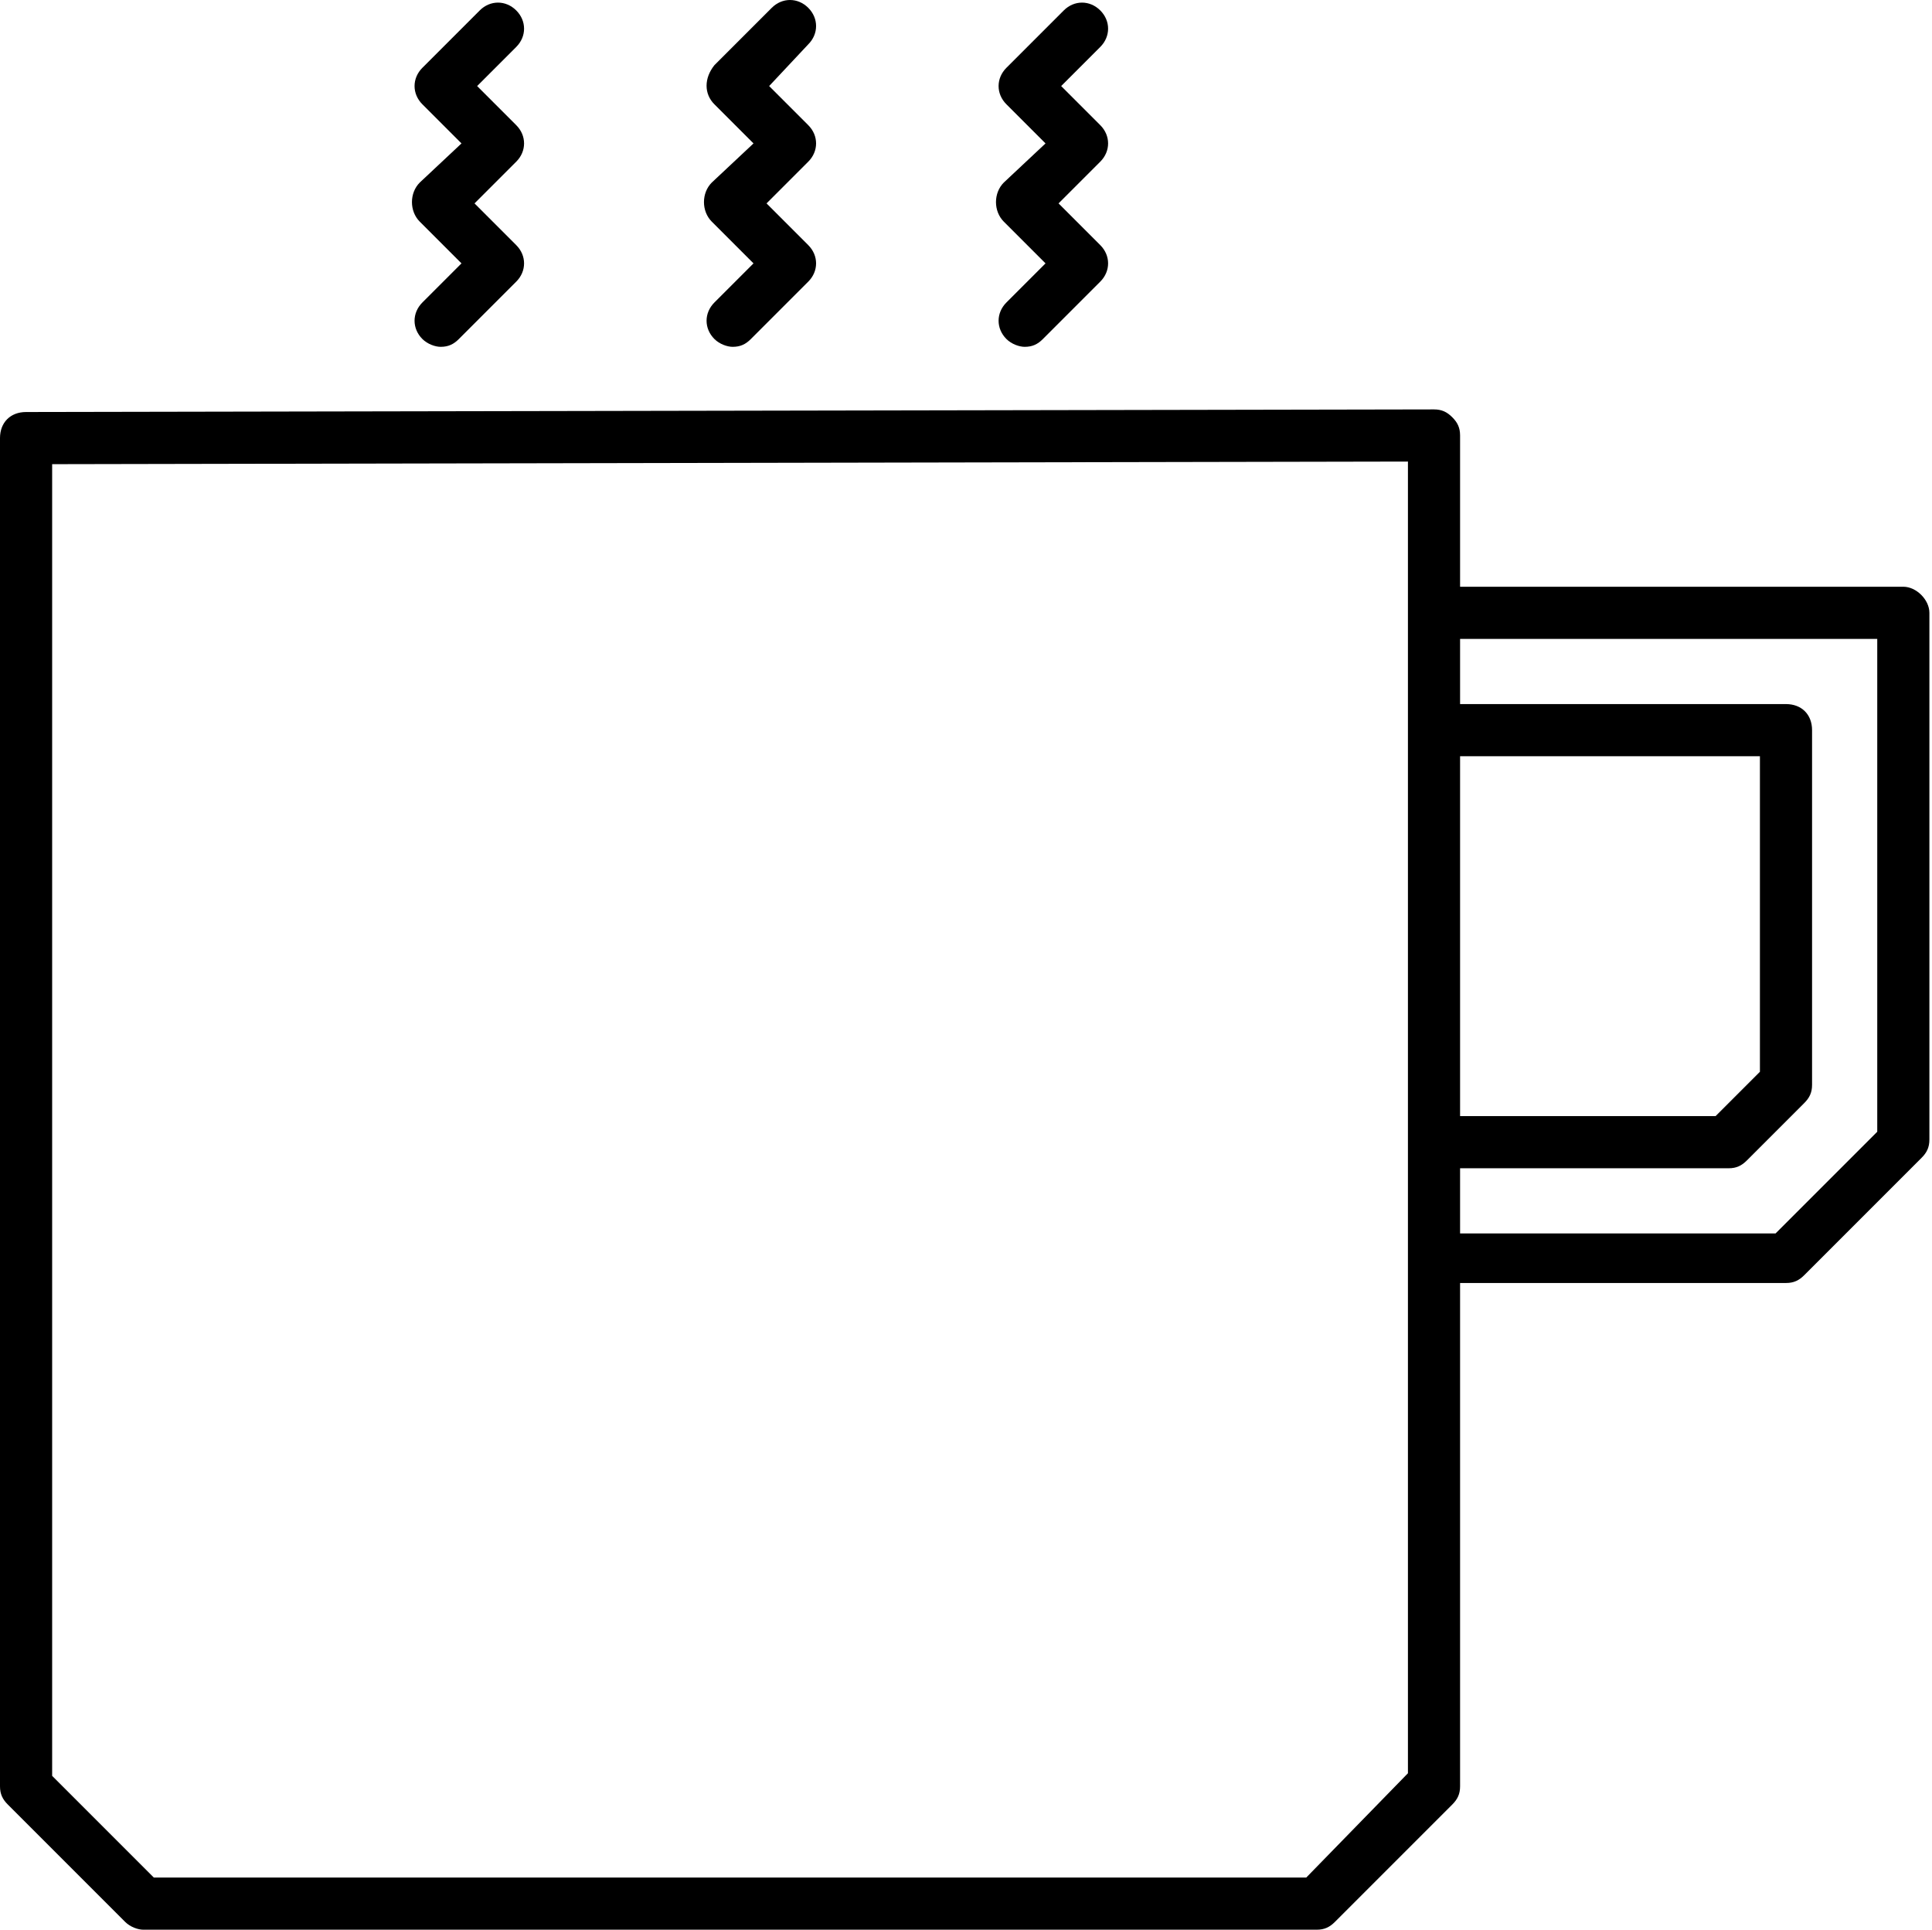
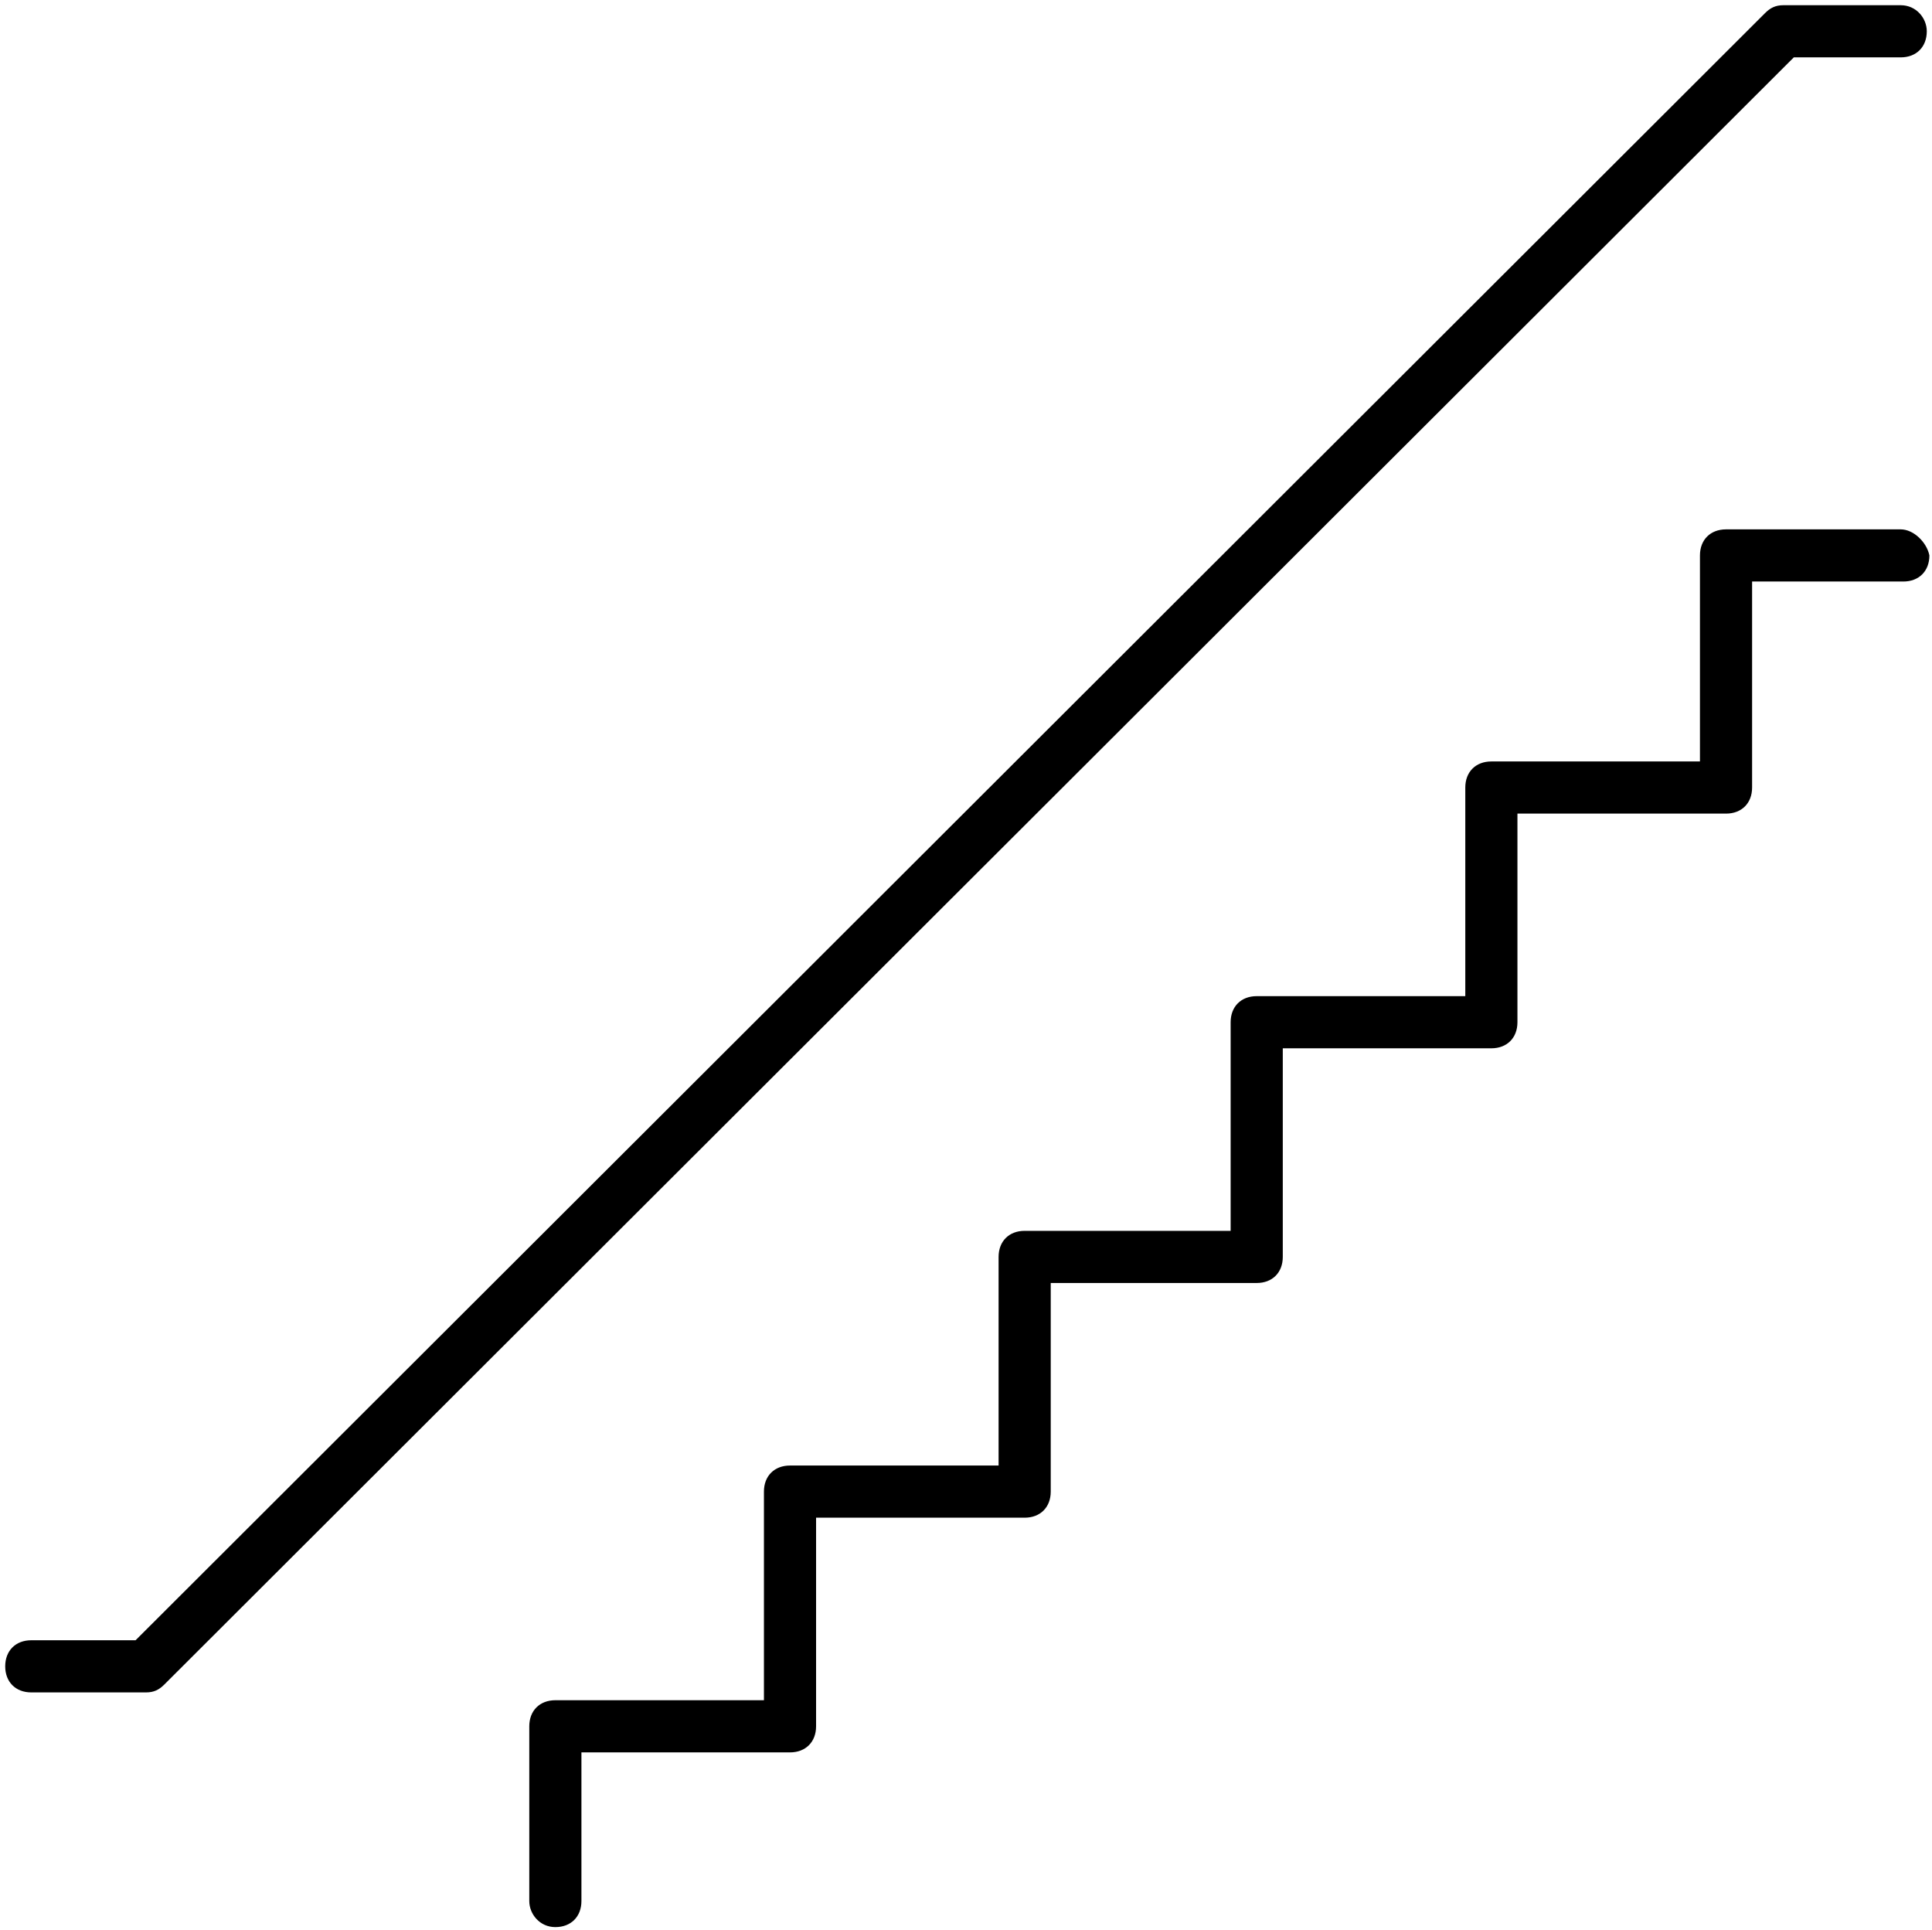
<svg xmlns="http://www.w3.org/2000/svg" version="1.1" x="0px" y="0px" viewBox="0 0 74.1 74" style="enable-background:new 0 0 74.1 74;" xml:space="preserve">
  <g id="Design">
    <g>
-       <path d="M73,22.5H56v-5.8c0-0.3-0.1-0.5-0.3-0.7c-0.2-0.2-0.4-0.3-0.7-0.3h0L1,15.8c-0.6,0-1,0.4-1,1v51.7c0,0.3,0.1,0.5,0.3,0.7    l4.5,4.5C5,73.9,5.3,74,5.5,74h45c0.3,0,0.5-0.1,0.7-0.3l4.5-4.5c0.2-0.2,0.3-0.4,0.3-0.7l0-19.3h12.5c0.3,0,0.5-0.1,0.7-0.3    l4.5-4.5c0.2-0.2,0.3-0.4,0.3-0.7V23.5C74,23,73.5,22.5,73,22.5z M56,29h11.5v12.1l-1.7,1.7H56L56,29z M50.1,72H5.9L2,68.1V17.8    l52-0.1l0,50.3L50.1,72z M72,43.4l-3.9,3.9H56v-2.5h10.3c0.3,0,0.5-0.1,0.7-0.3l2.2-2.2c0.2-0.2,0.3-0.4,0.3-0.7V28    c0-0.6-0.4-1-1-1H56l0-2.5h16V43.4z" />
-       <path d="M27.3,8.5l1.6,1.6l-1.5,1.5c-0.4,0.4-0.4,1,0,1.4c0.2,0.2,0.5,0.3,0.7,0.3c0.3,0,0.5-0.1,0.7-0.3l2.2-2.2    c0.4-0.4,0.4-1,0-1.4l-1.6-1.6L31,6.2c0.4-0.4,0.4-1,0-1.4l-1.5-1.5L31,1.7c0.4-0.4,0.4-1,0-1.4c-0.4-0.4-1-0.4-1.4,0l-2.2,2.2    C27,3,27,3.6,27.4,4l1.5,1.5L27.3,7C26.9,7.4,26.9,8.1,27.3,8.5z" />
-       <path d="M38.5,8.5l1.6,1.6l-1.5,1.5c-0.4,0.4-0.4,1,0,1.4c0.2,0.2,0.5,0.3,0.7,0.3c0.3,0,0.5-0.1,0.7-0.3l2.2-2.2    c0.4-0.4,0.4-1,0-1.4l-1.6-1.6l1.6-1.6c0.4-0.4,0.4-1,0-1.4l-1.5-1.5l1.5-1.5c0.4-0.4,0.4-1,0-1.4c-0.4-0.4-1-0.4-1.4,0l-2.2,2.2    c-0.4,0.4-0.4,1,0,1.4l1.5,1.5L38.5,7C38.1,7.4,38.1,8.1,38.5,8.5z" />
-       <path d="M16.1,8.5l1.6,1.6l-1.5,1.5c-0.4,0.4-0.4,1,0,1.4c0.2,0.2,0.5,0.3,0.7,0.3c0.3,0,0.5-0.1,0.7-0.3l2.2-2.2    c0.4-0.4,0.4-1,0-1.4l-1.6-1.6l1.6-1.6c0.4-0.4,0.4-1,0-1.4l-1.5-1.5l1.5-1.5c0.4-0.4,0.4-1,0-1.4c-0.4-0.4-1-0.4-1.4,0l-2.2,2.2    c-0.4,0.4-0.4,1,0,1.4l1.5,1.5L16.1,7C15.7,7.4,15.7,8.1,16.1,8.5z" />
+       <path d="M72.9,20.3h-6.7c-0.6,0-1,0.4-1,1v7.9h-8c-0.6,0-1,0.4-1,1v8h-8c-0.6,0-1,0.4-1,1v8h-7.9c-0.6,0-1,0.4-1,1v8h-8    c-0.6,0-1,0.4-1,1v8h-8c-0.6,0-1,0.4-1,1v6.7c0,0.5,0.4,1,1,1c0.6,0,1-0.4,1-1v-5.7h8c0.6,0,1-0.4,1-1v-8h8c0.6,0,1-0.4,1-1v-8    h7.9c0.6,0,1-0.4,1-1v-8h8c0.6,0,1-0.4,1-1v-8h8c0.6,0,1-0.4,1-1v-7.9h5.8c0.6,0,1-0.4,1-1C73.9,20.8,73.4,20.3,72.9,20.3z" />
+       <path d="M72.9,2.2L72.9,2.2c0.6,0,1-0.4,1-1c0-0.5-0.4-1-1-1l-4.5,0h0c-0.3,0-0.5,0.1-0.7,0.3L5.2,62.9h-4c-0.6,0-1,0.4-1,1    c0,0.6,0.4,1,1,1h4.4c0.3,0,0.5-0.1,0.7-0.3L68.8,2.2L72.9,2.2z" />
    </g>
  </g>
  <g id="Text">
</g>
</svg>
